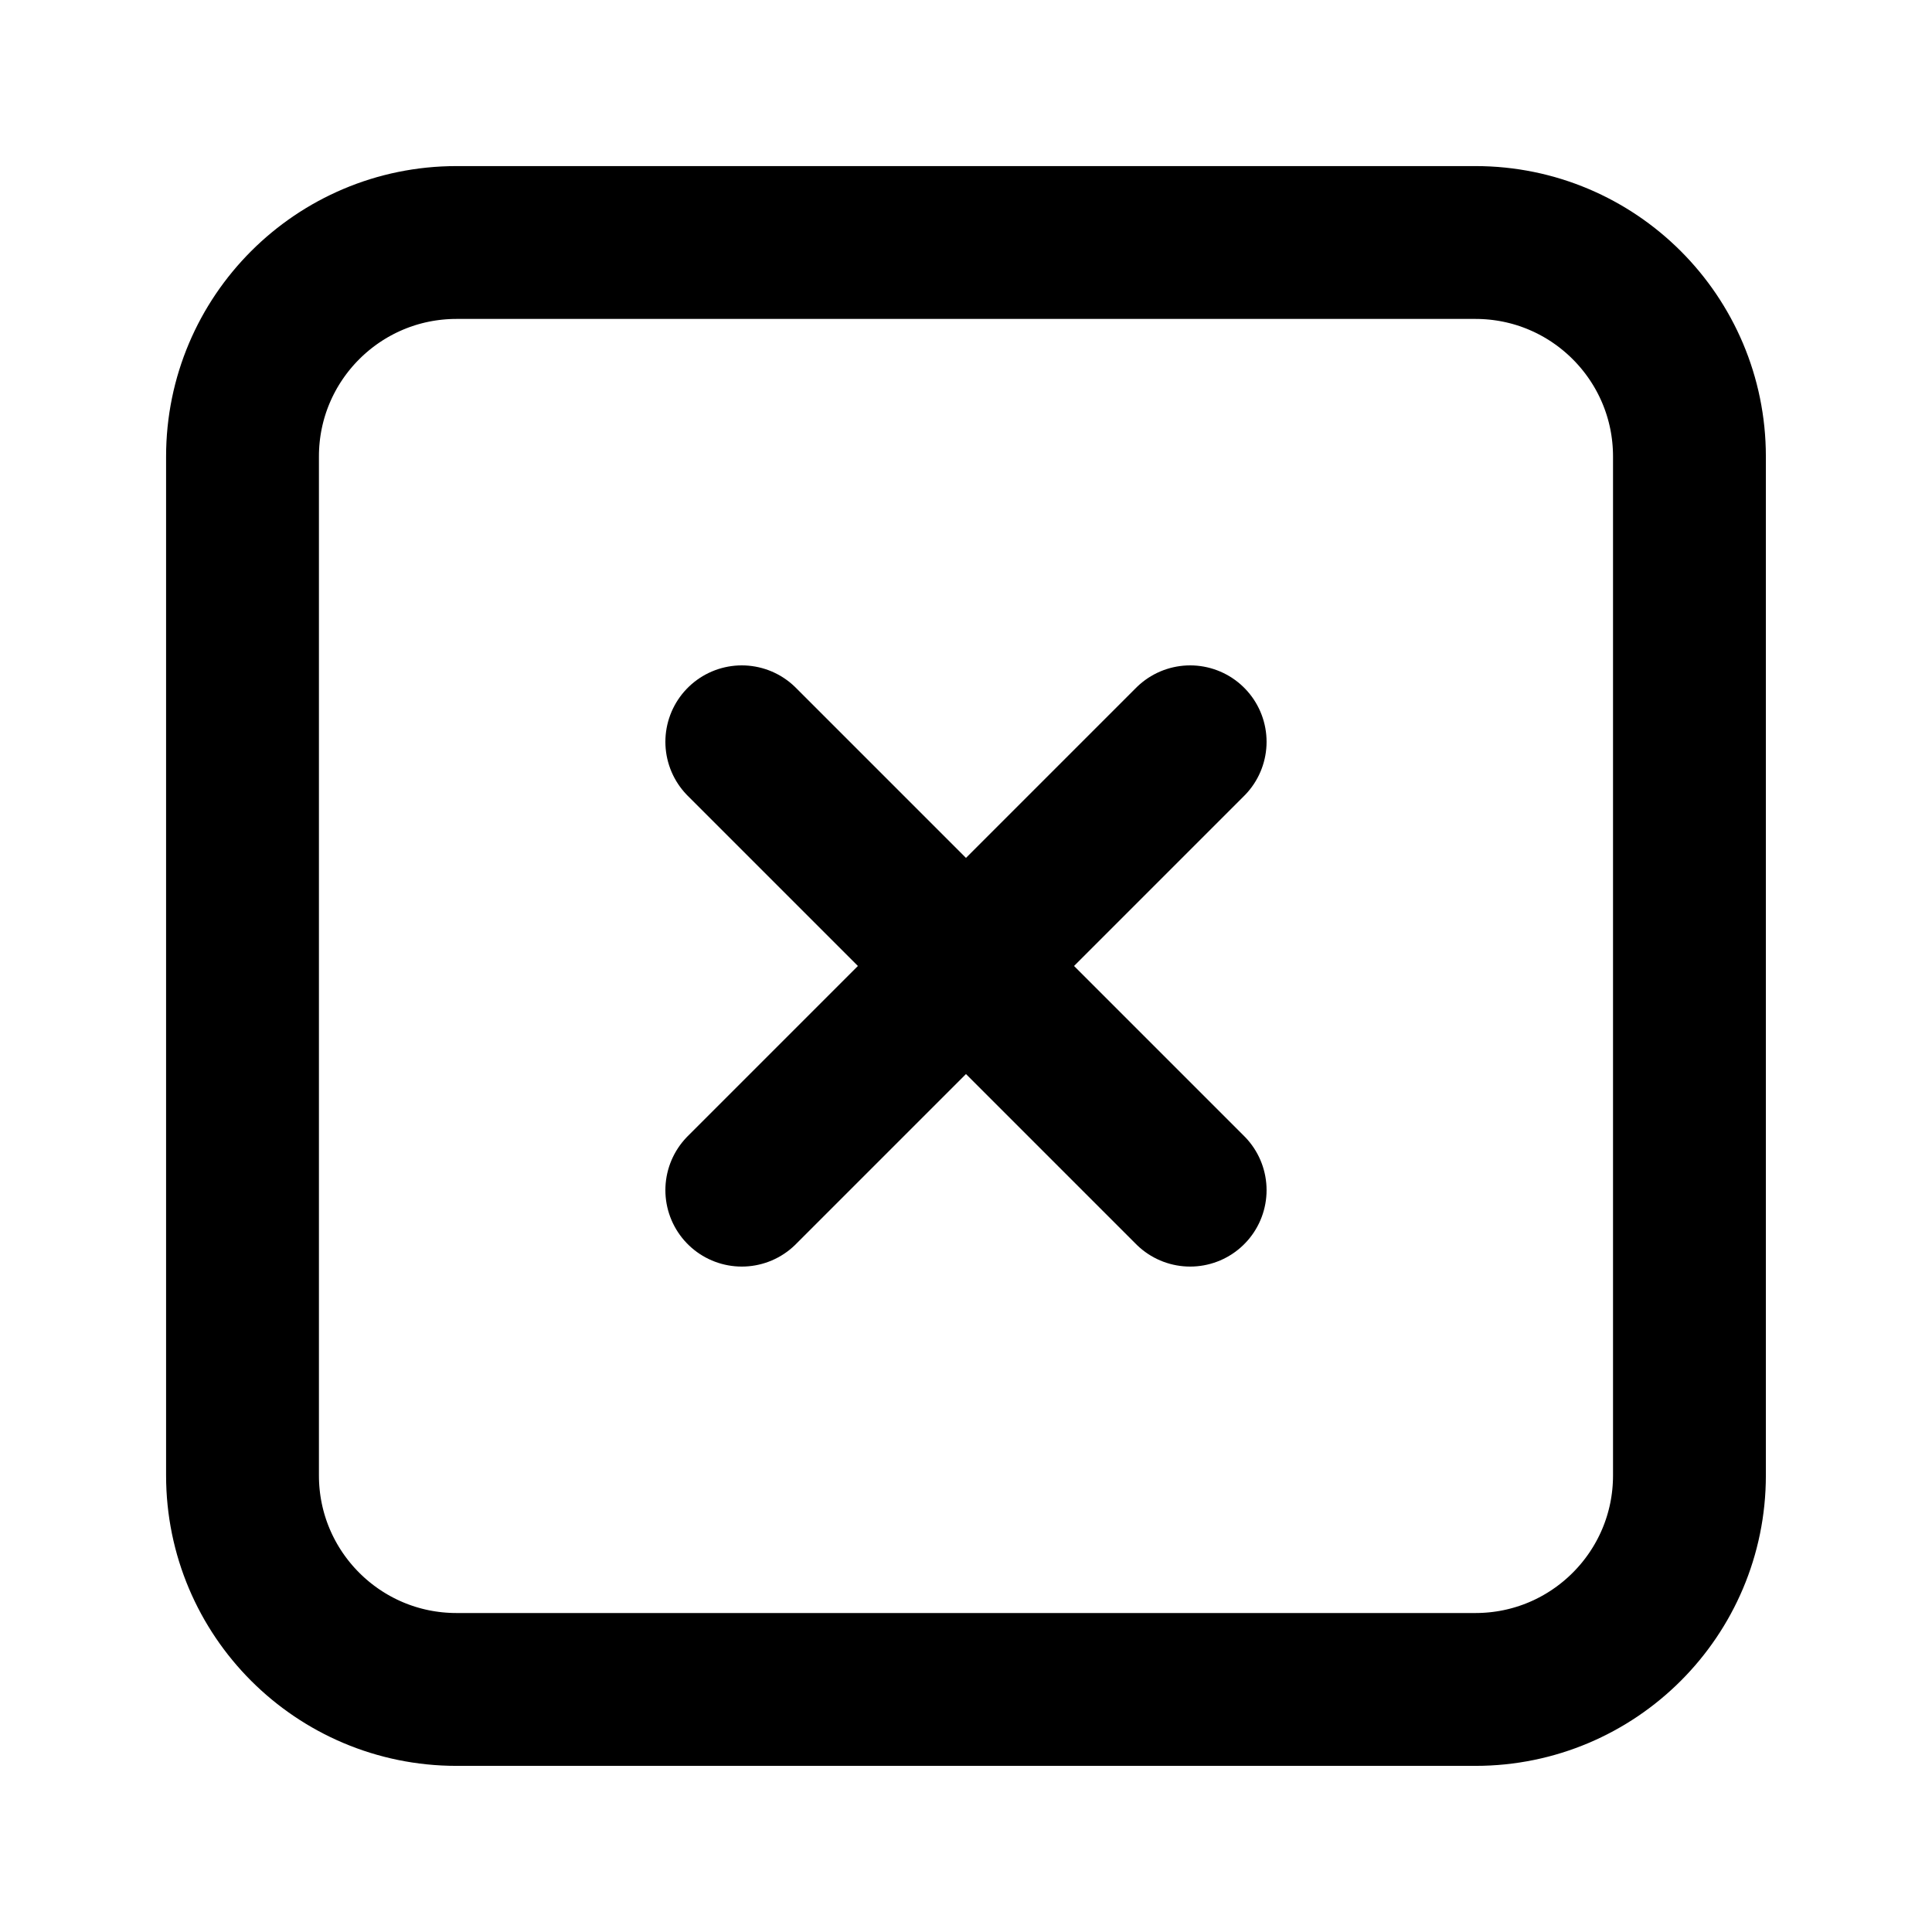
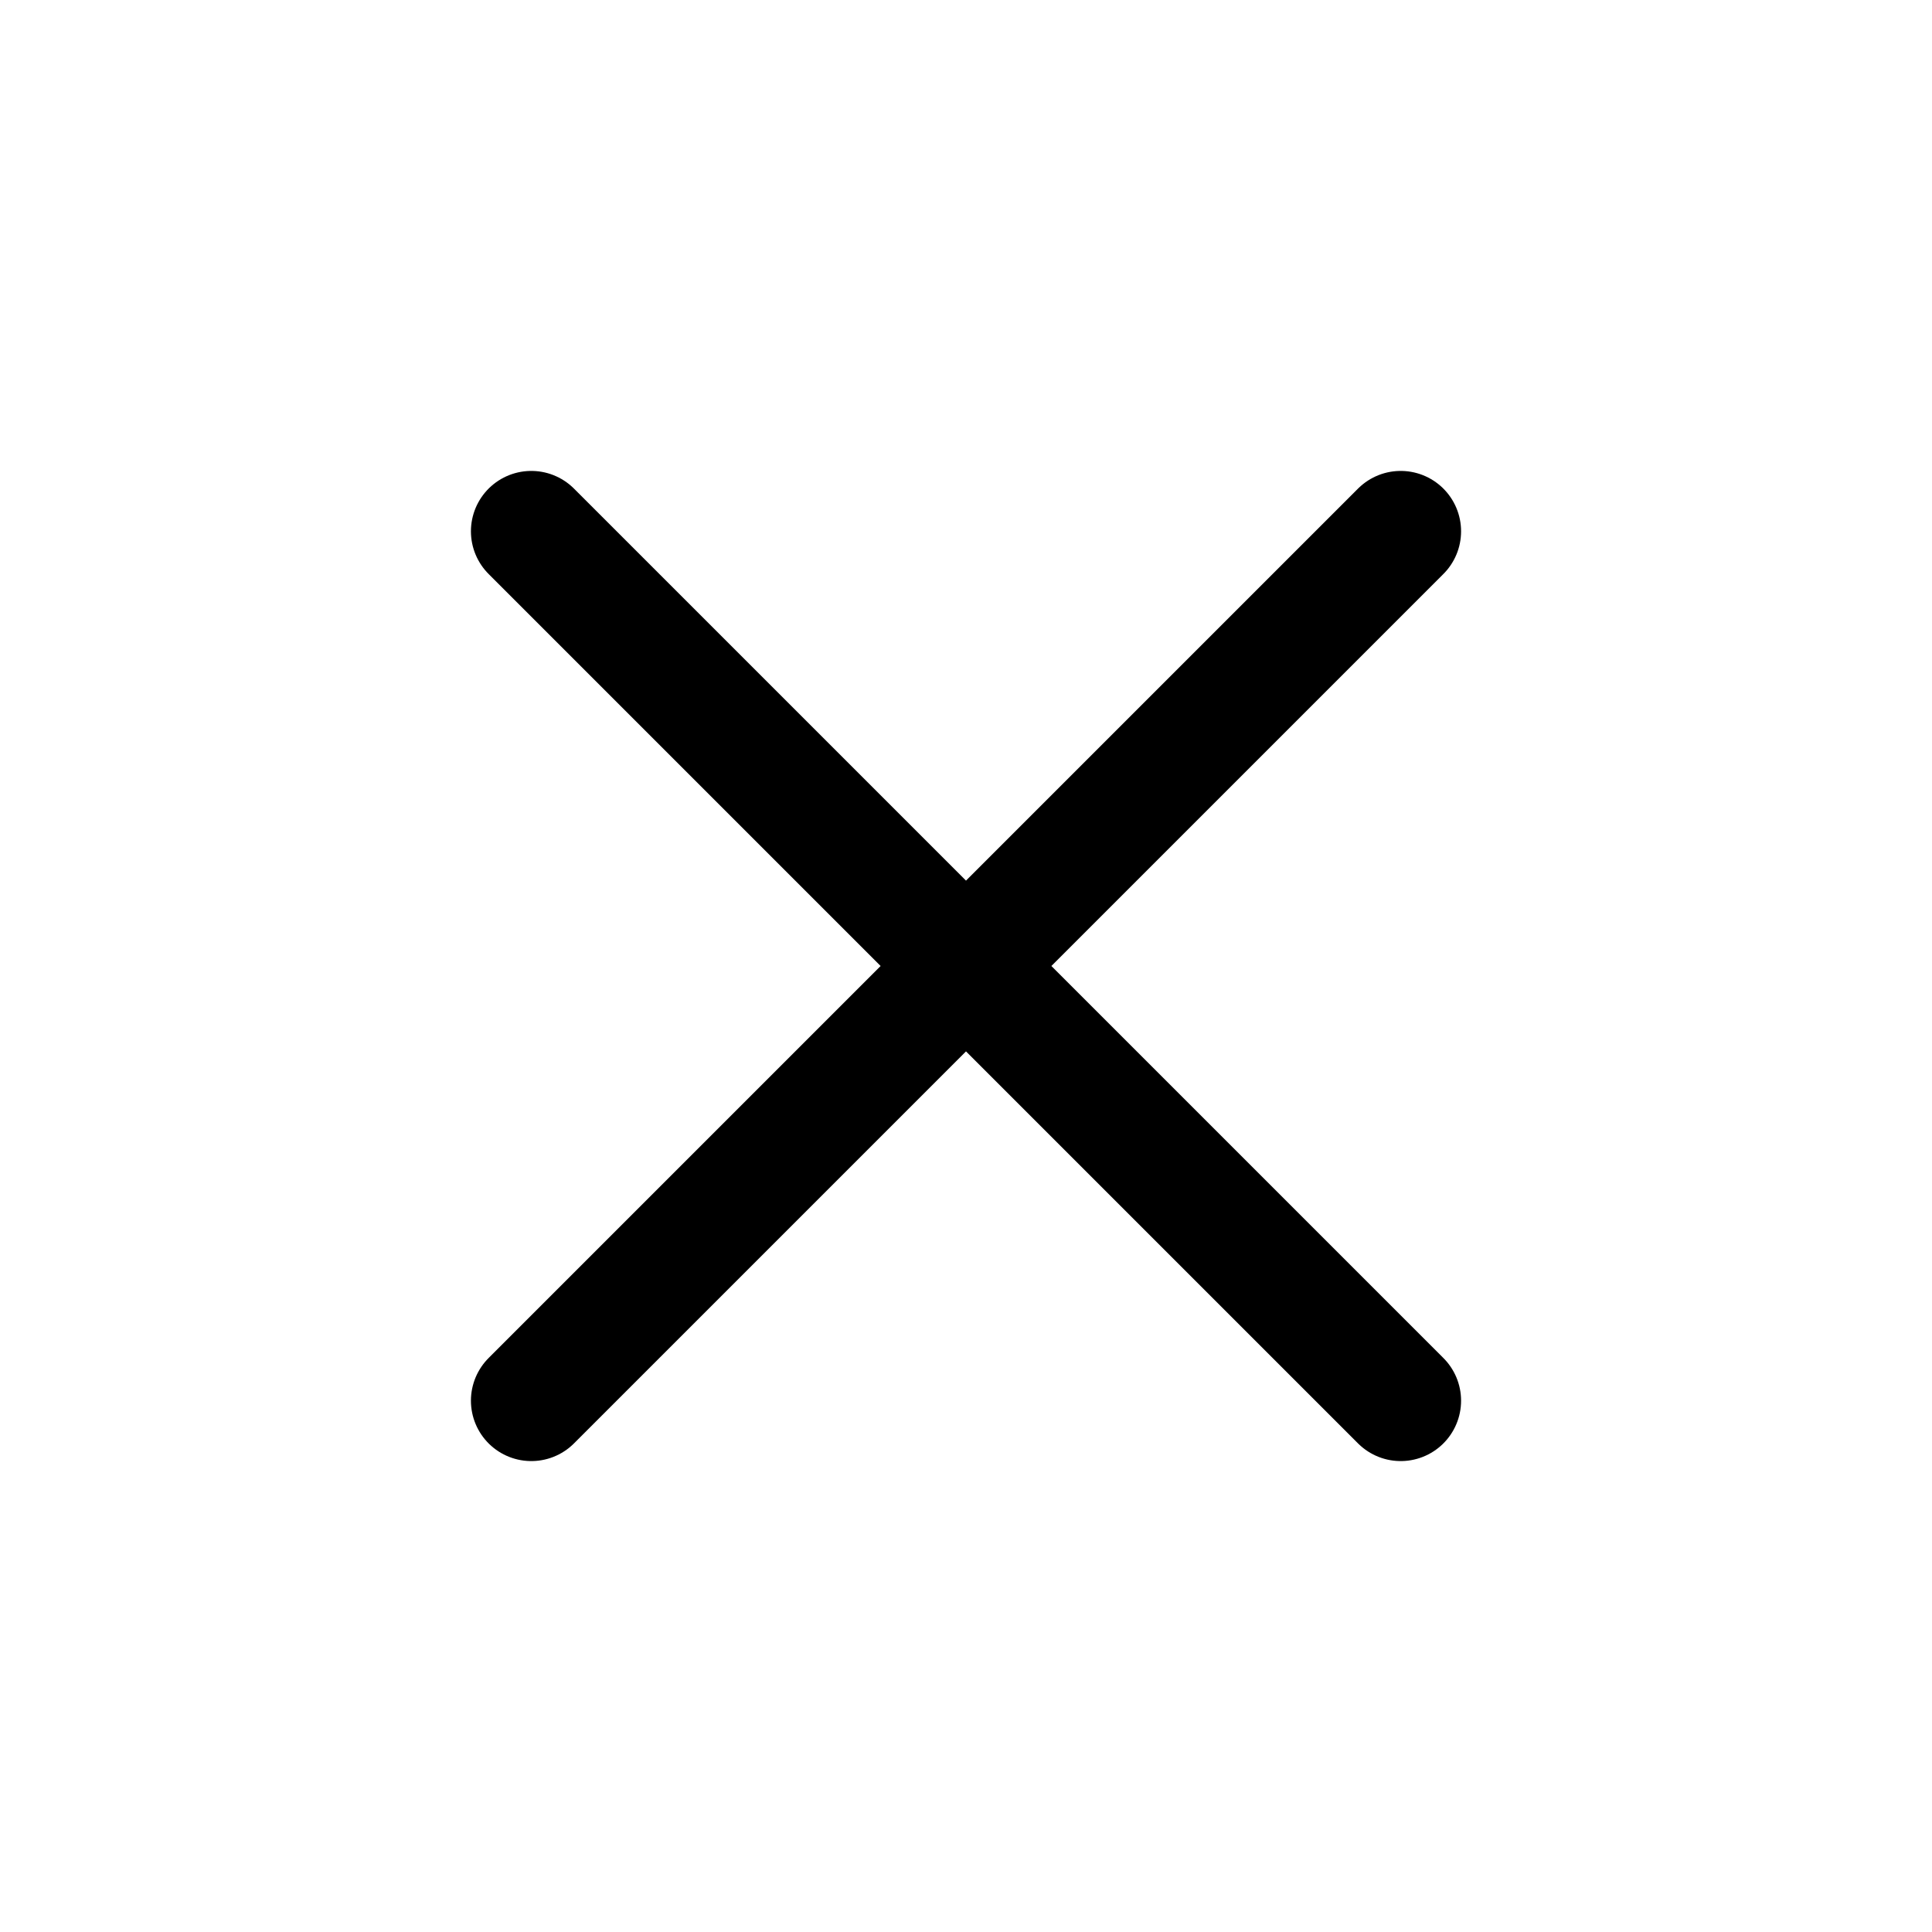
<svg xmlns="http://www.w3.org/2000/svg" viewBox="0 0 24 24" fill="none" stroke="currentColor" stroke-width="1.5" stroke-linecap="round" stroke-linejoin="round" aria-hidden="true">
-   <path d="M7 4.9h10a2.1 2.1 0 0 1 2.1 2.1v10a2.1 2.1 0 0 1-2.1 2.1H7a2.1 2.1 0 0 1-2.1-2.1V7A2.1 2.1 0 0 1 7 4.9zM9.8 9.8l4.4 4.4M14.2 9.8l-4.4 4.4" transform="translate(-3.1899 -3.1899) scale(1.2658)" />
+   <path d="M6.6 6.6 17.4 17.4M17.4 6.6 6.6 17.4" />
</svg>
